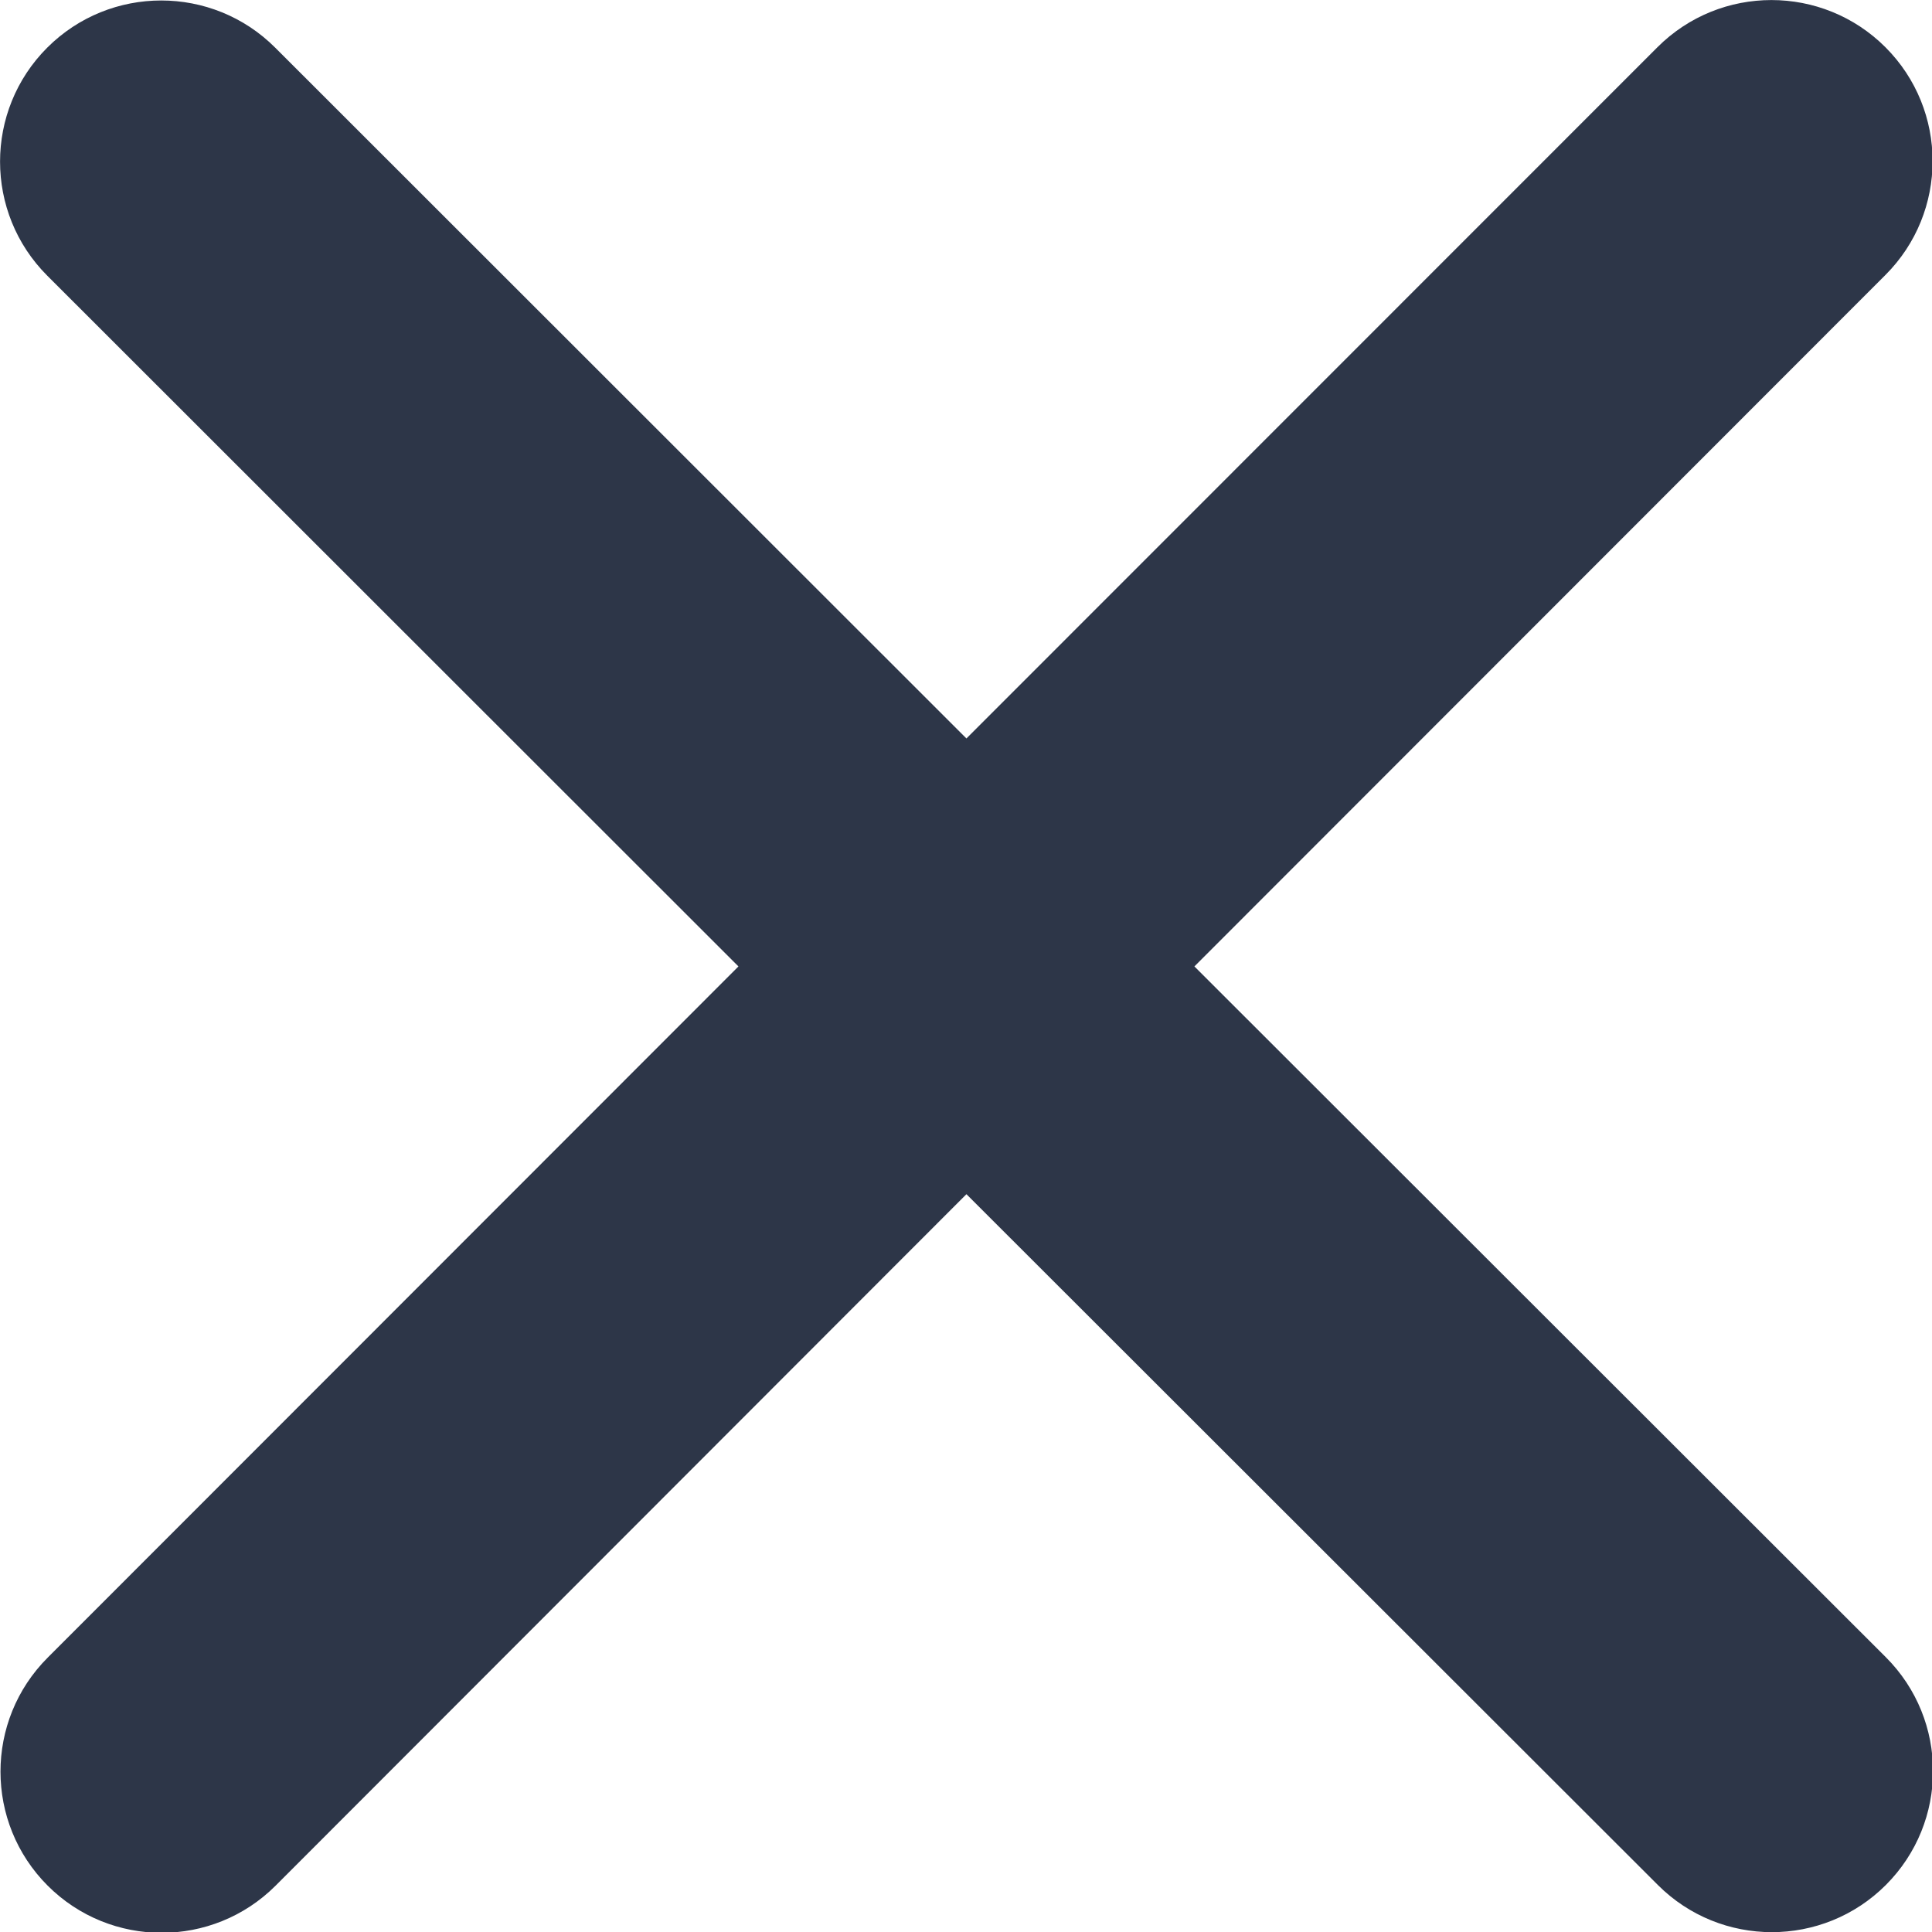
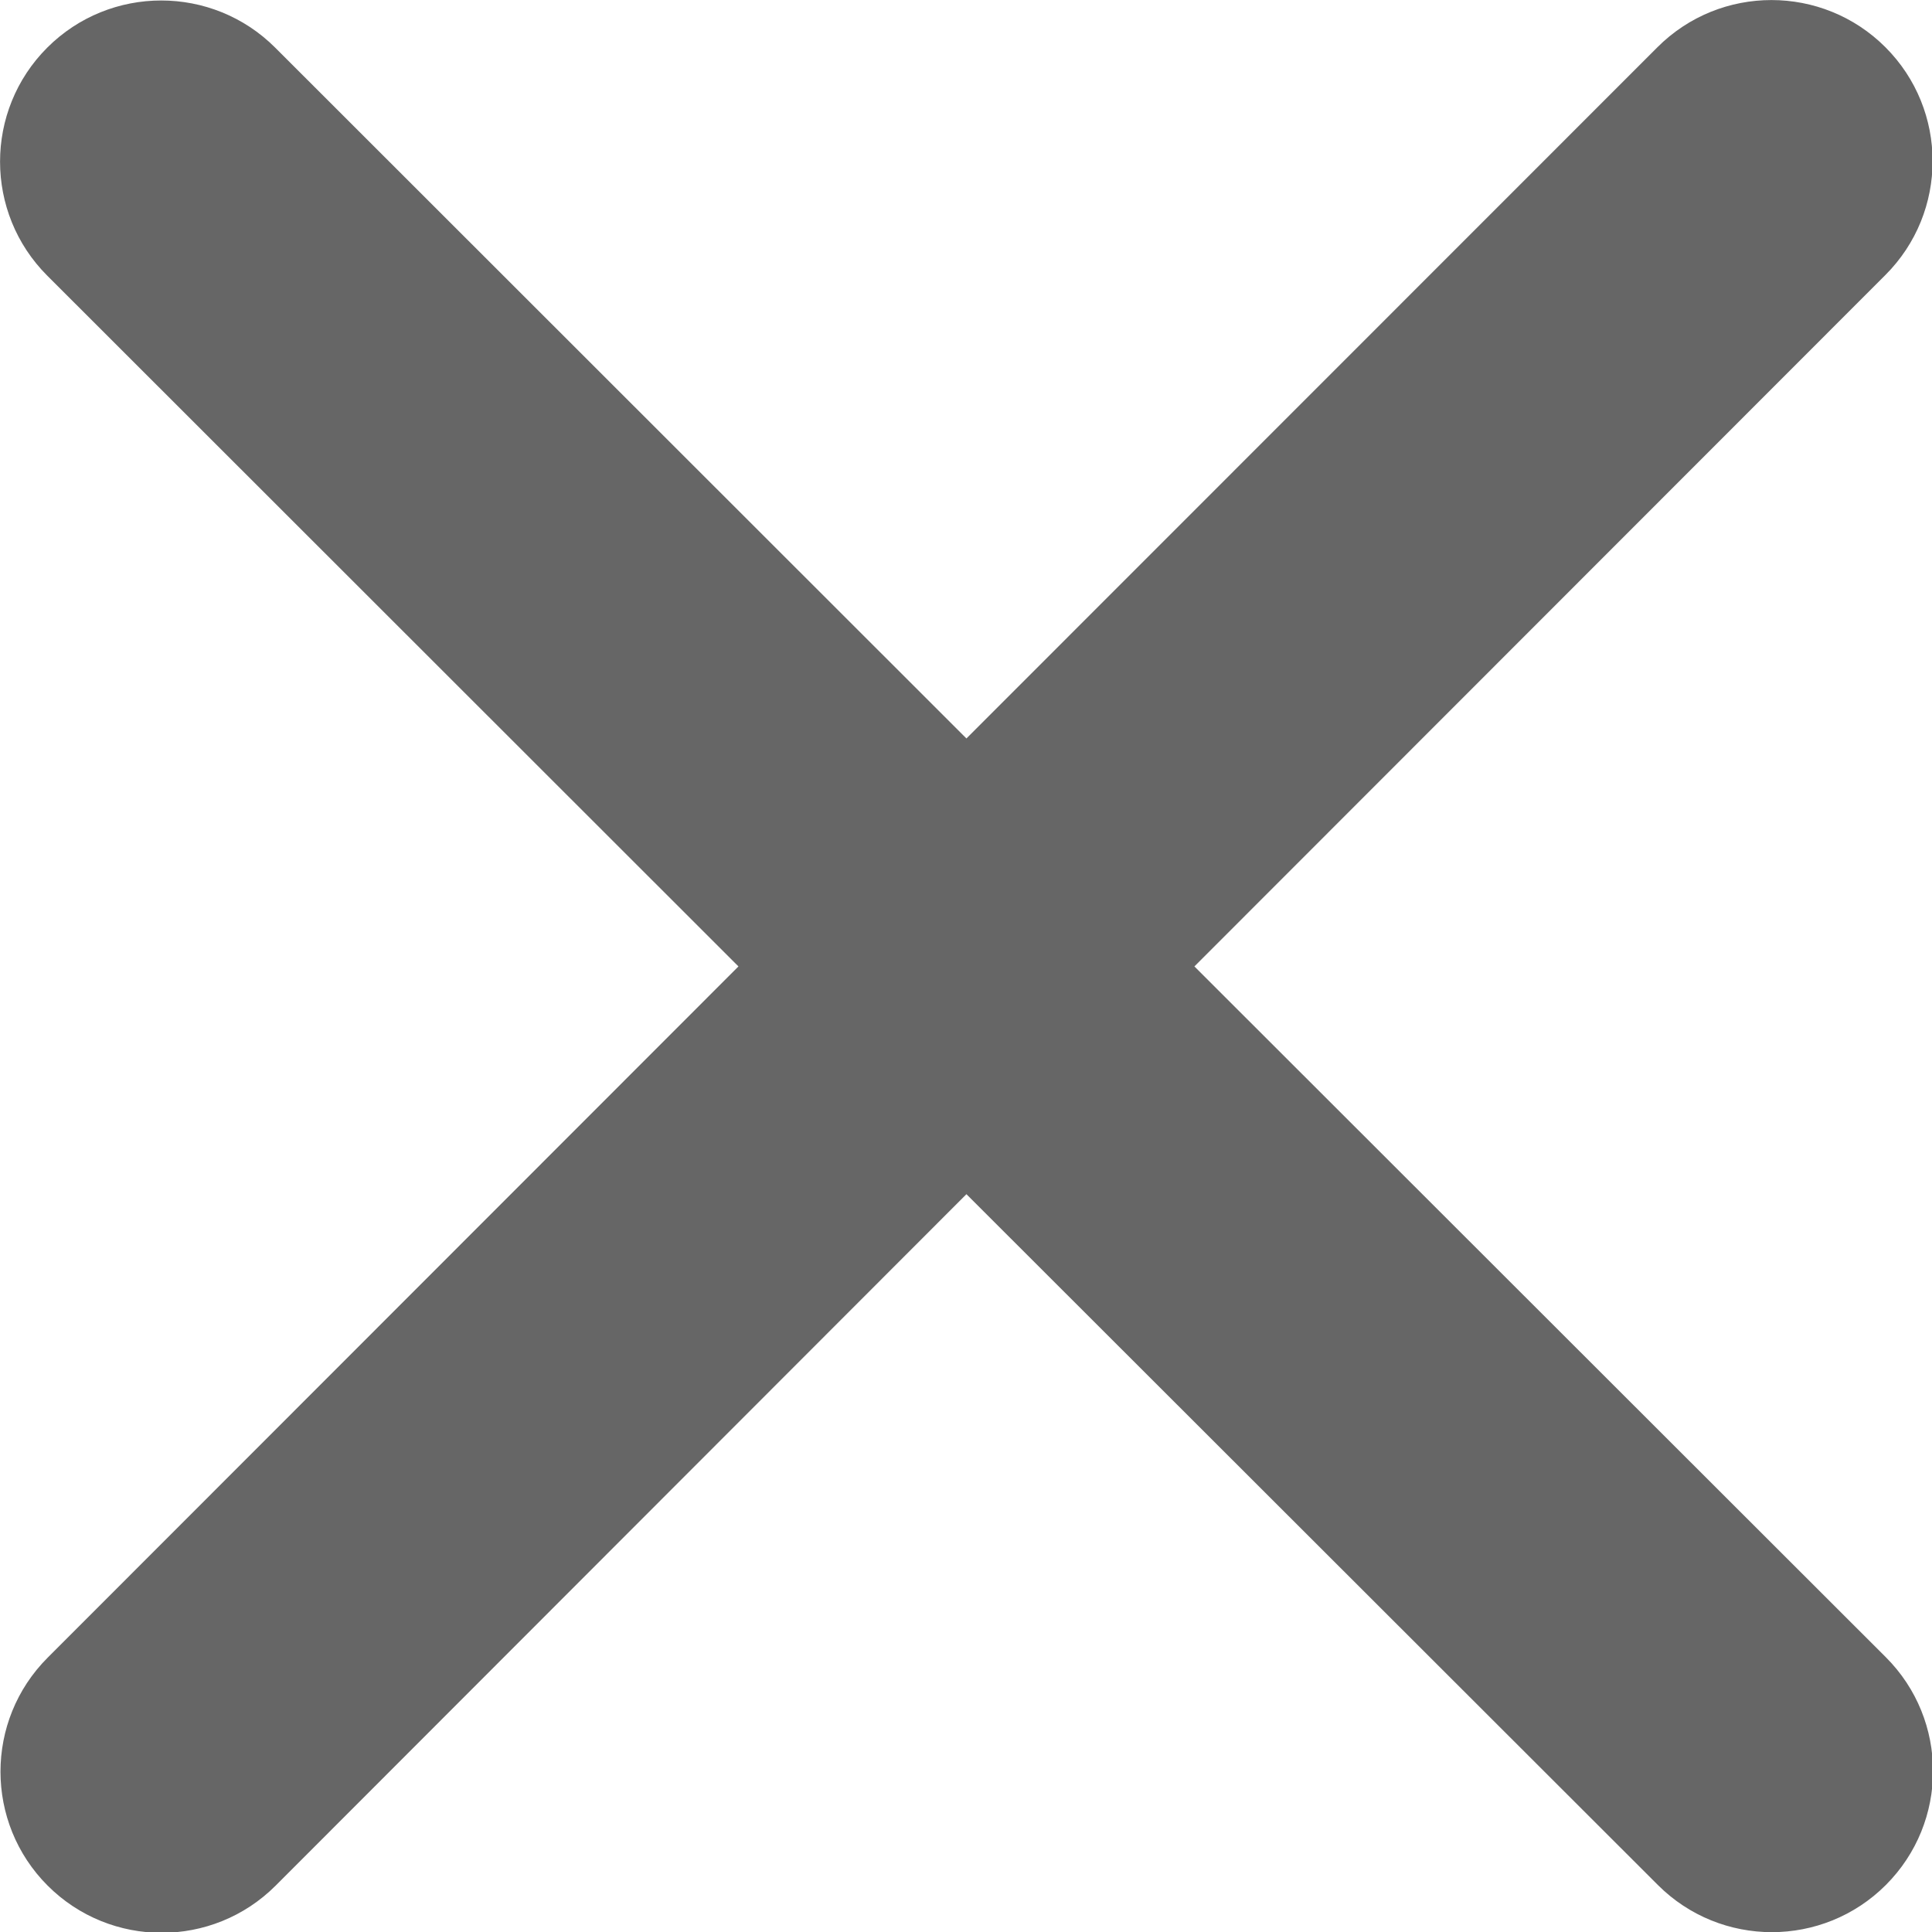
<svg xmlns="http://www.w3.org/2000/svg" width="7" height="7" viewBox="0 0 9 9">
-   <path d="M1.282 0.222C0.989 -0.071 0.513 -0.071 0.22 0.222C-0.073 0.515 -0.073 0.991 0.22 1.284L3.44 4.502L0.222 7.722C-0.071 8.015 -0.071 8.491 0.222 8.784C0.515 9.077 0.991 9.077 1.284 8.784L4.502 5.563L7.723 8.781C8.016 9.074 8.492 9.074 8.785 8.781C9.078 8.488 9.078 8.013 8.785 7.72L5.564 4.502L8.783 1.281C9.076 0.988 9.076 0.513 8.783 0.22C8.49 -0.073 8.014 -0.073 7.721 0.22L4.502 3.44L1.282 0.222Z" fill="#2D3648" />
+   <path d="M1.282 0.222C0.989 -0.071 0.513 -0.071 0.22 0.222C-0.073 0.515 -0.073 0.991 0.22 1.284L3.44 4.502L0.222 7.722C-0.071 8.015 -0.071 8.491 0.222 8.784C0.515 9.077 0.991 9.077 1.284 8.784L4.502 5.563L7.723 8.781C8.016 9.074 8.492 9.074 8.785 8.781C9.078 8.488 9.078 8.013 8.785 7.72L5.564 4.502L8.783 1.281C9.076 0.988 9.076 0.513 8.783 0.22C8.49 -0.073 8.014 -0.073 7.721 0.22L4.502 3.44L1.282 0.222Z" fill="rgb(102, 102, 102)" />
</svg>
